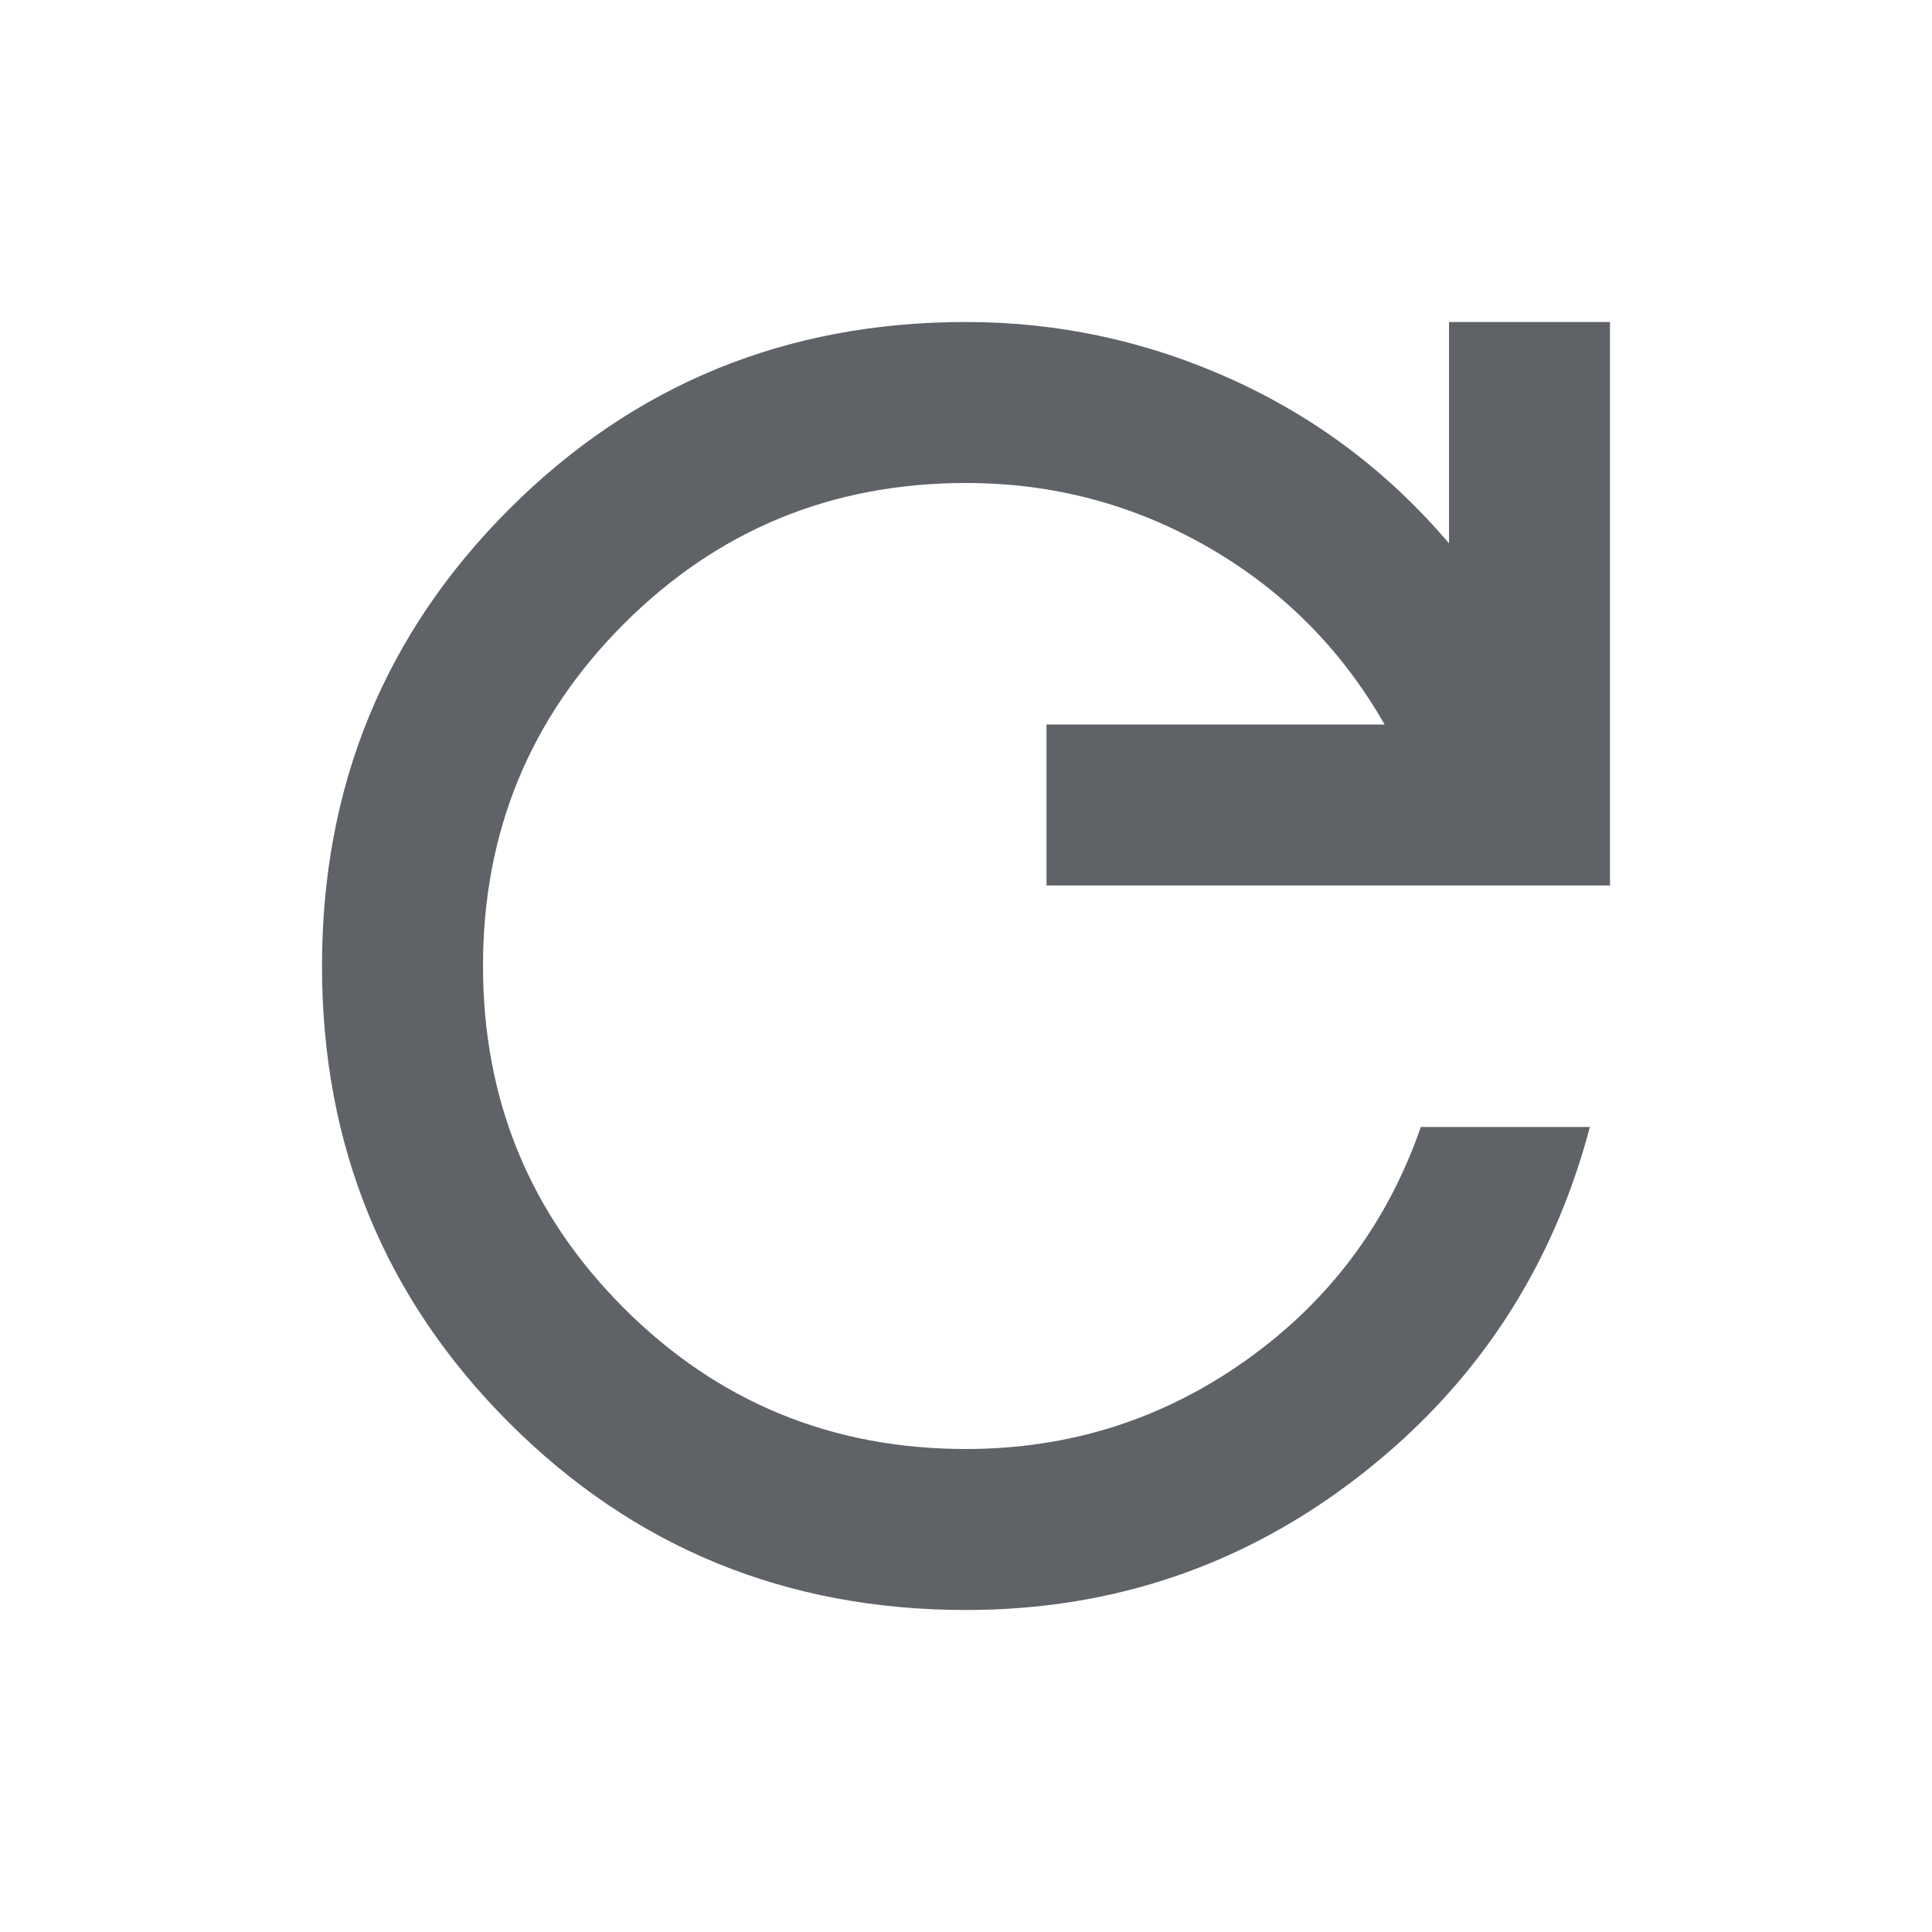
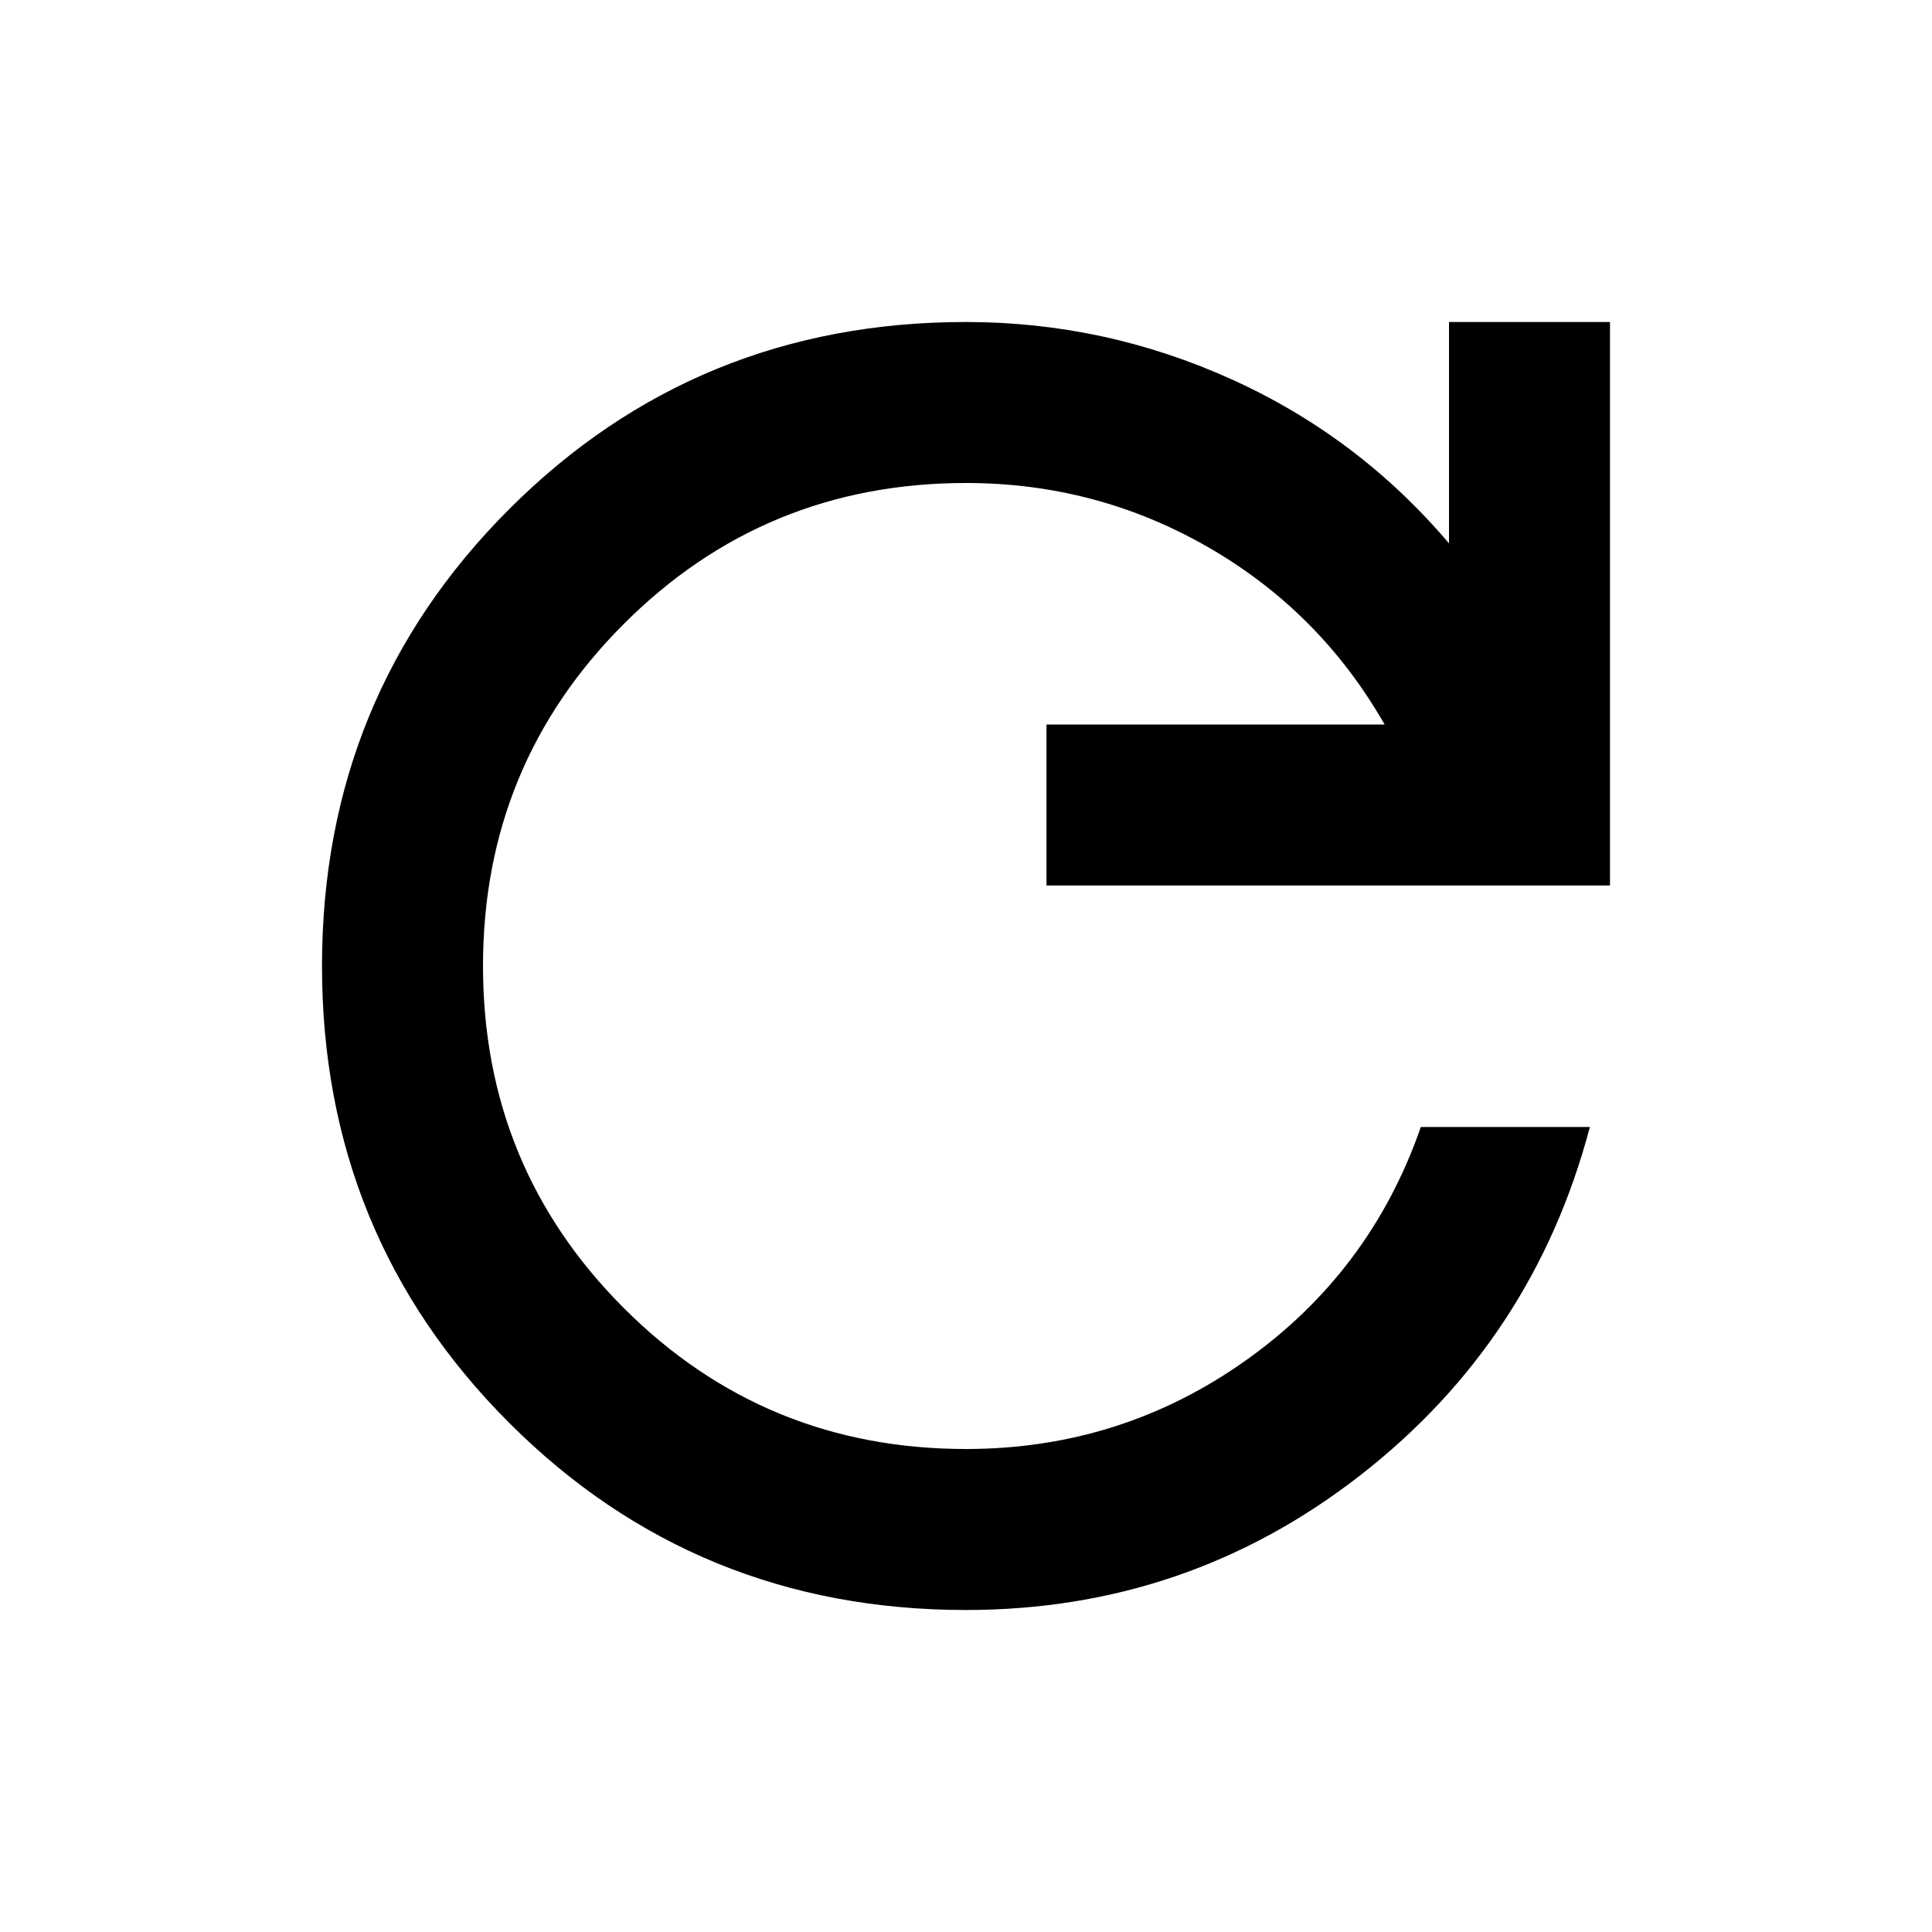
- <svg xmlns="http://www.w3.org/2000/svg" height="24px" viewBox="0 -960 960 960" width="24px" fill="#5f6368">
+ <svg xmlns="http://www.w3.org/2000/svg" height="24px" viewBox="0 -960 960 960" width="24px" fill="#000000">
  <path d="M480-160q-134 0-227-93t-93-227q0-134 93-227t227-93q69 0 132 28.5T720-690v-110h80v280H520v-80h168q-32-56-87.5-88T480-720q-100 0-170 70t-70 170q0 100 70 170t170 70q77 0 139-44t87-116h84q-28 106-114 173t-196 67Z" />
</svg>
